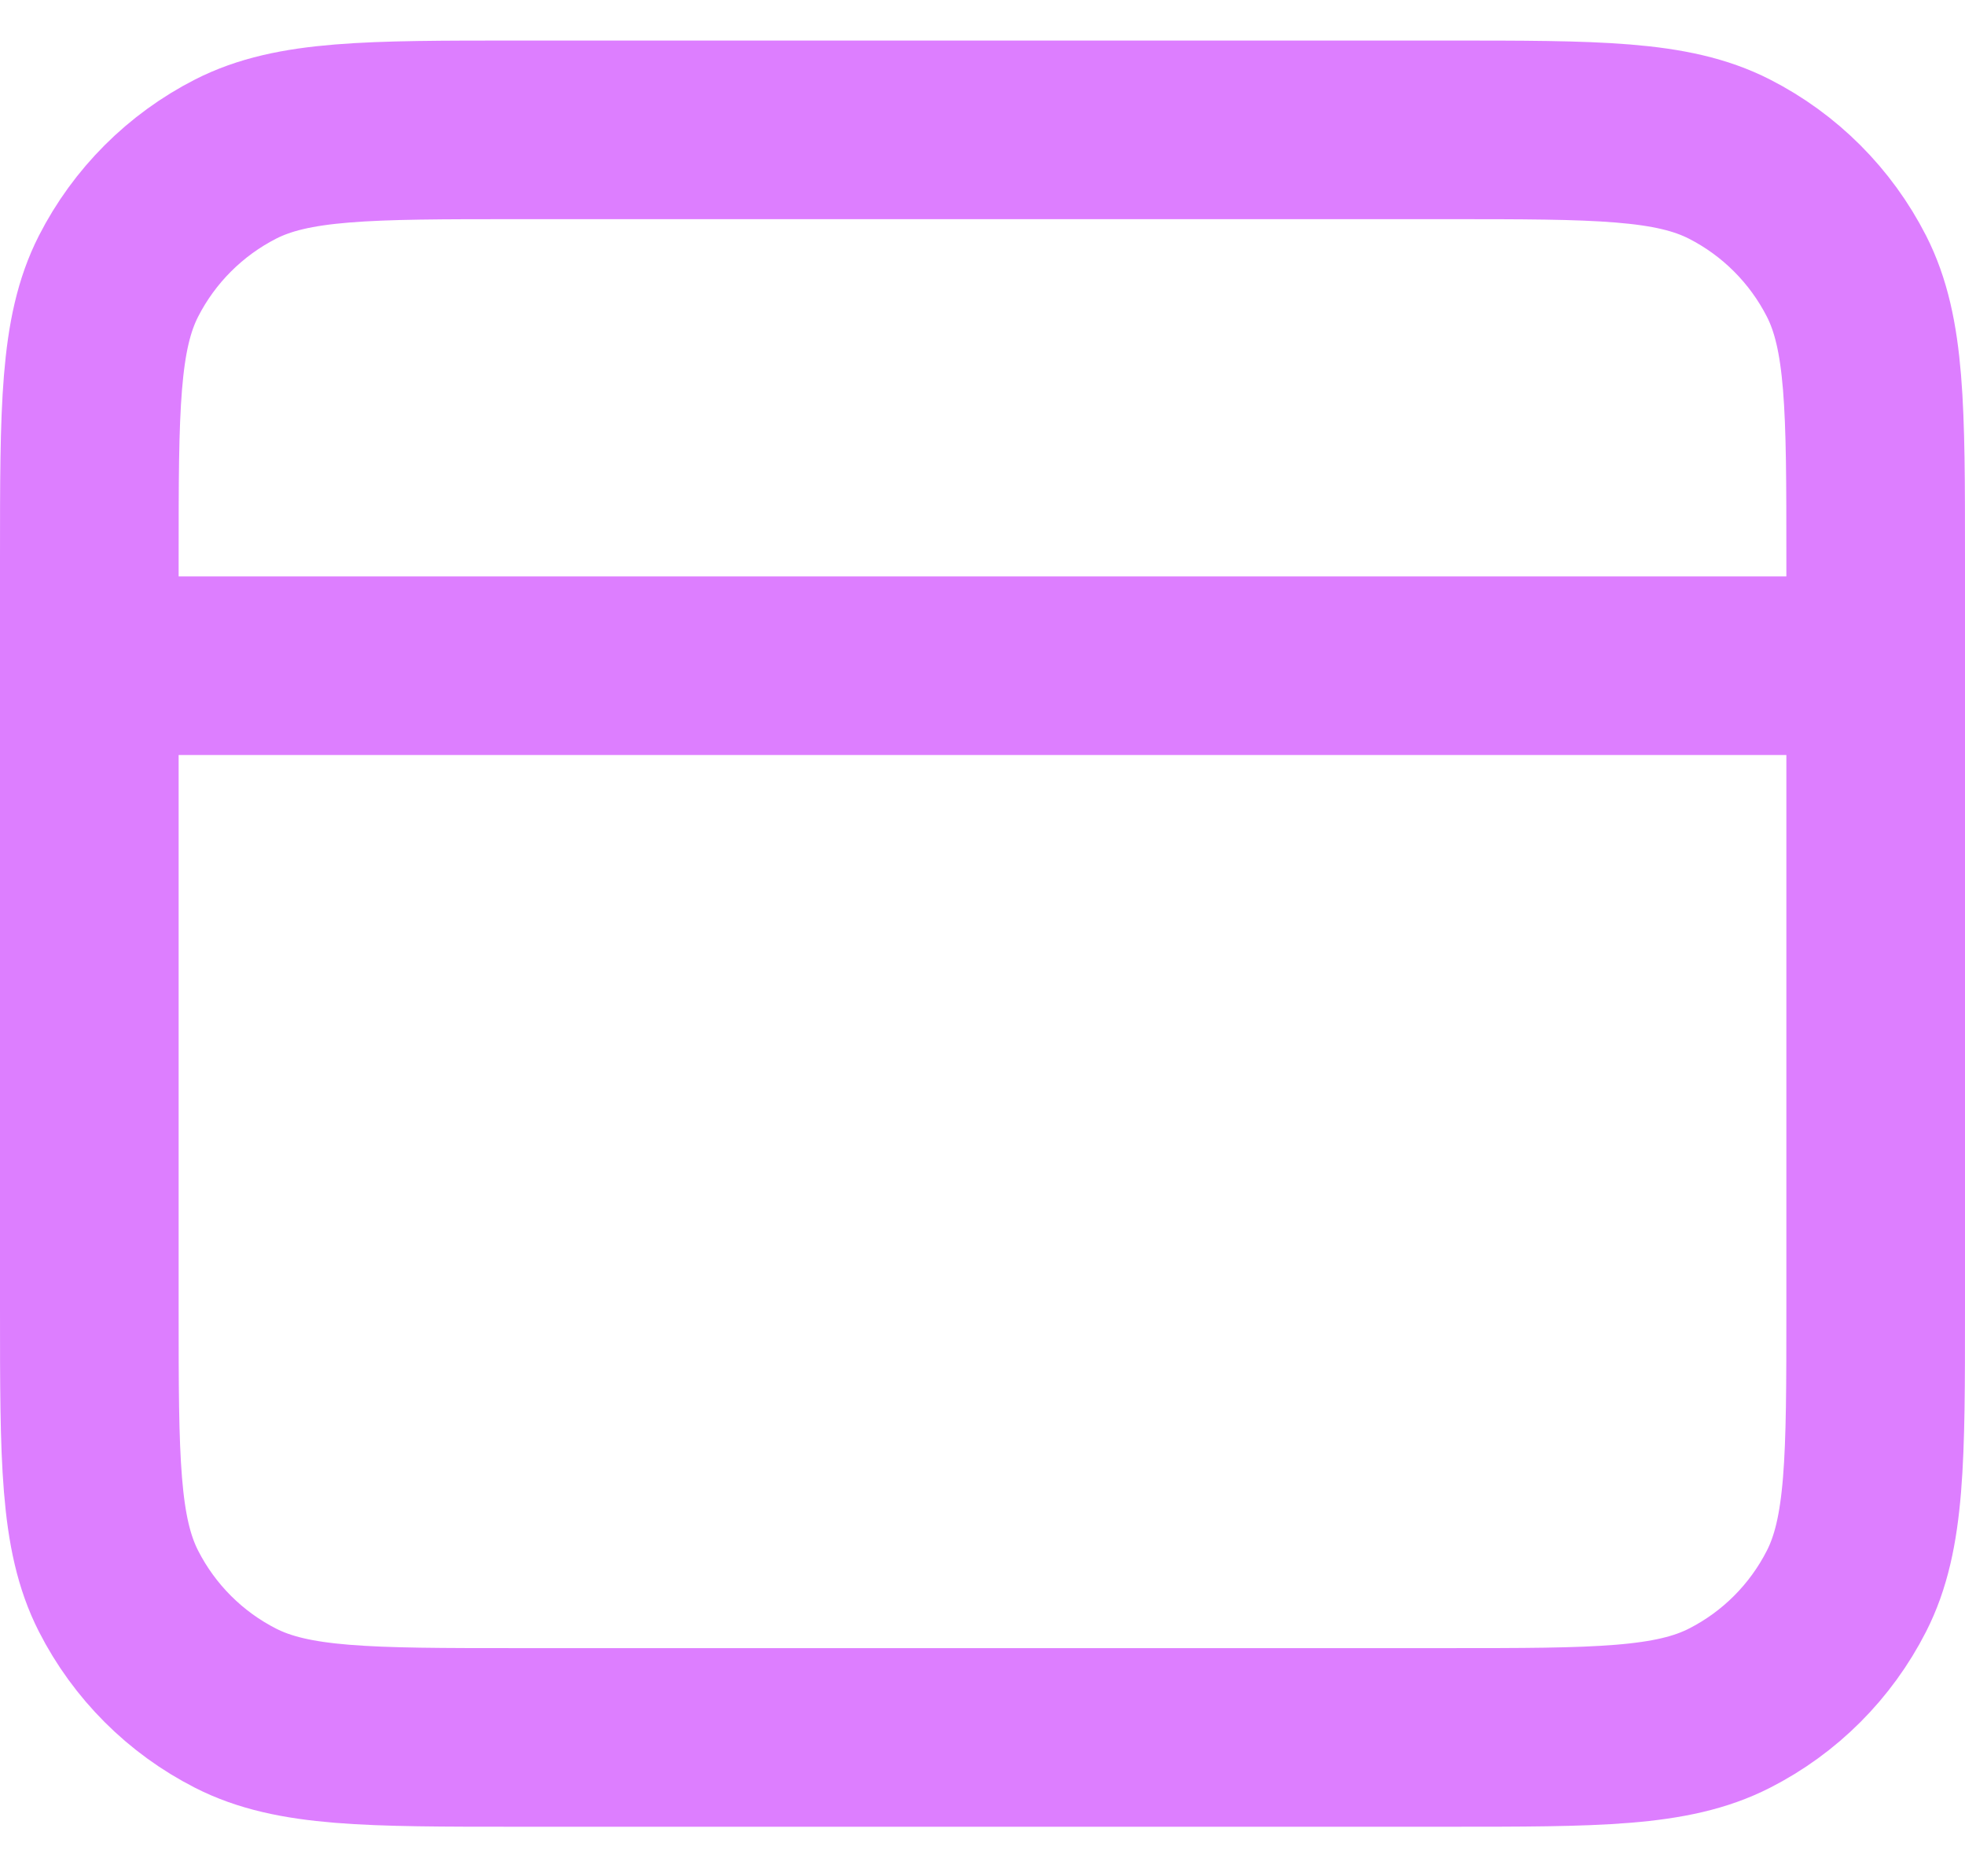
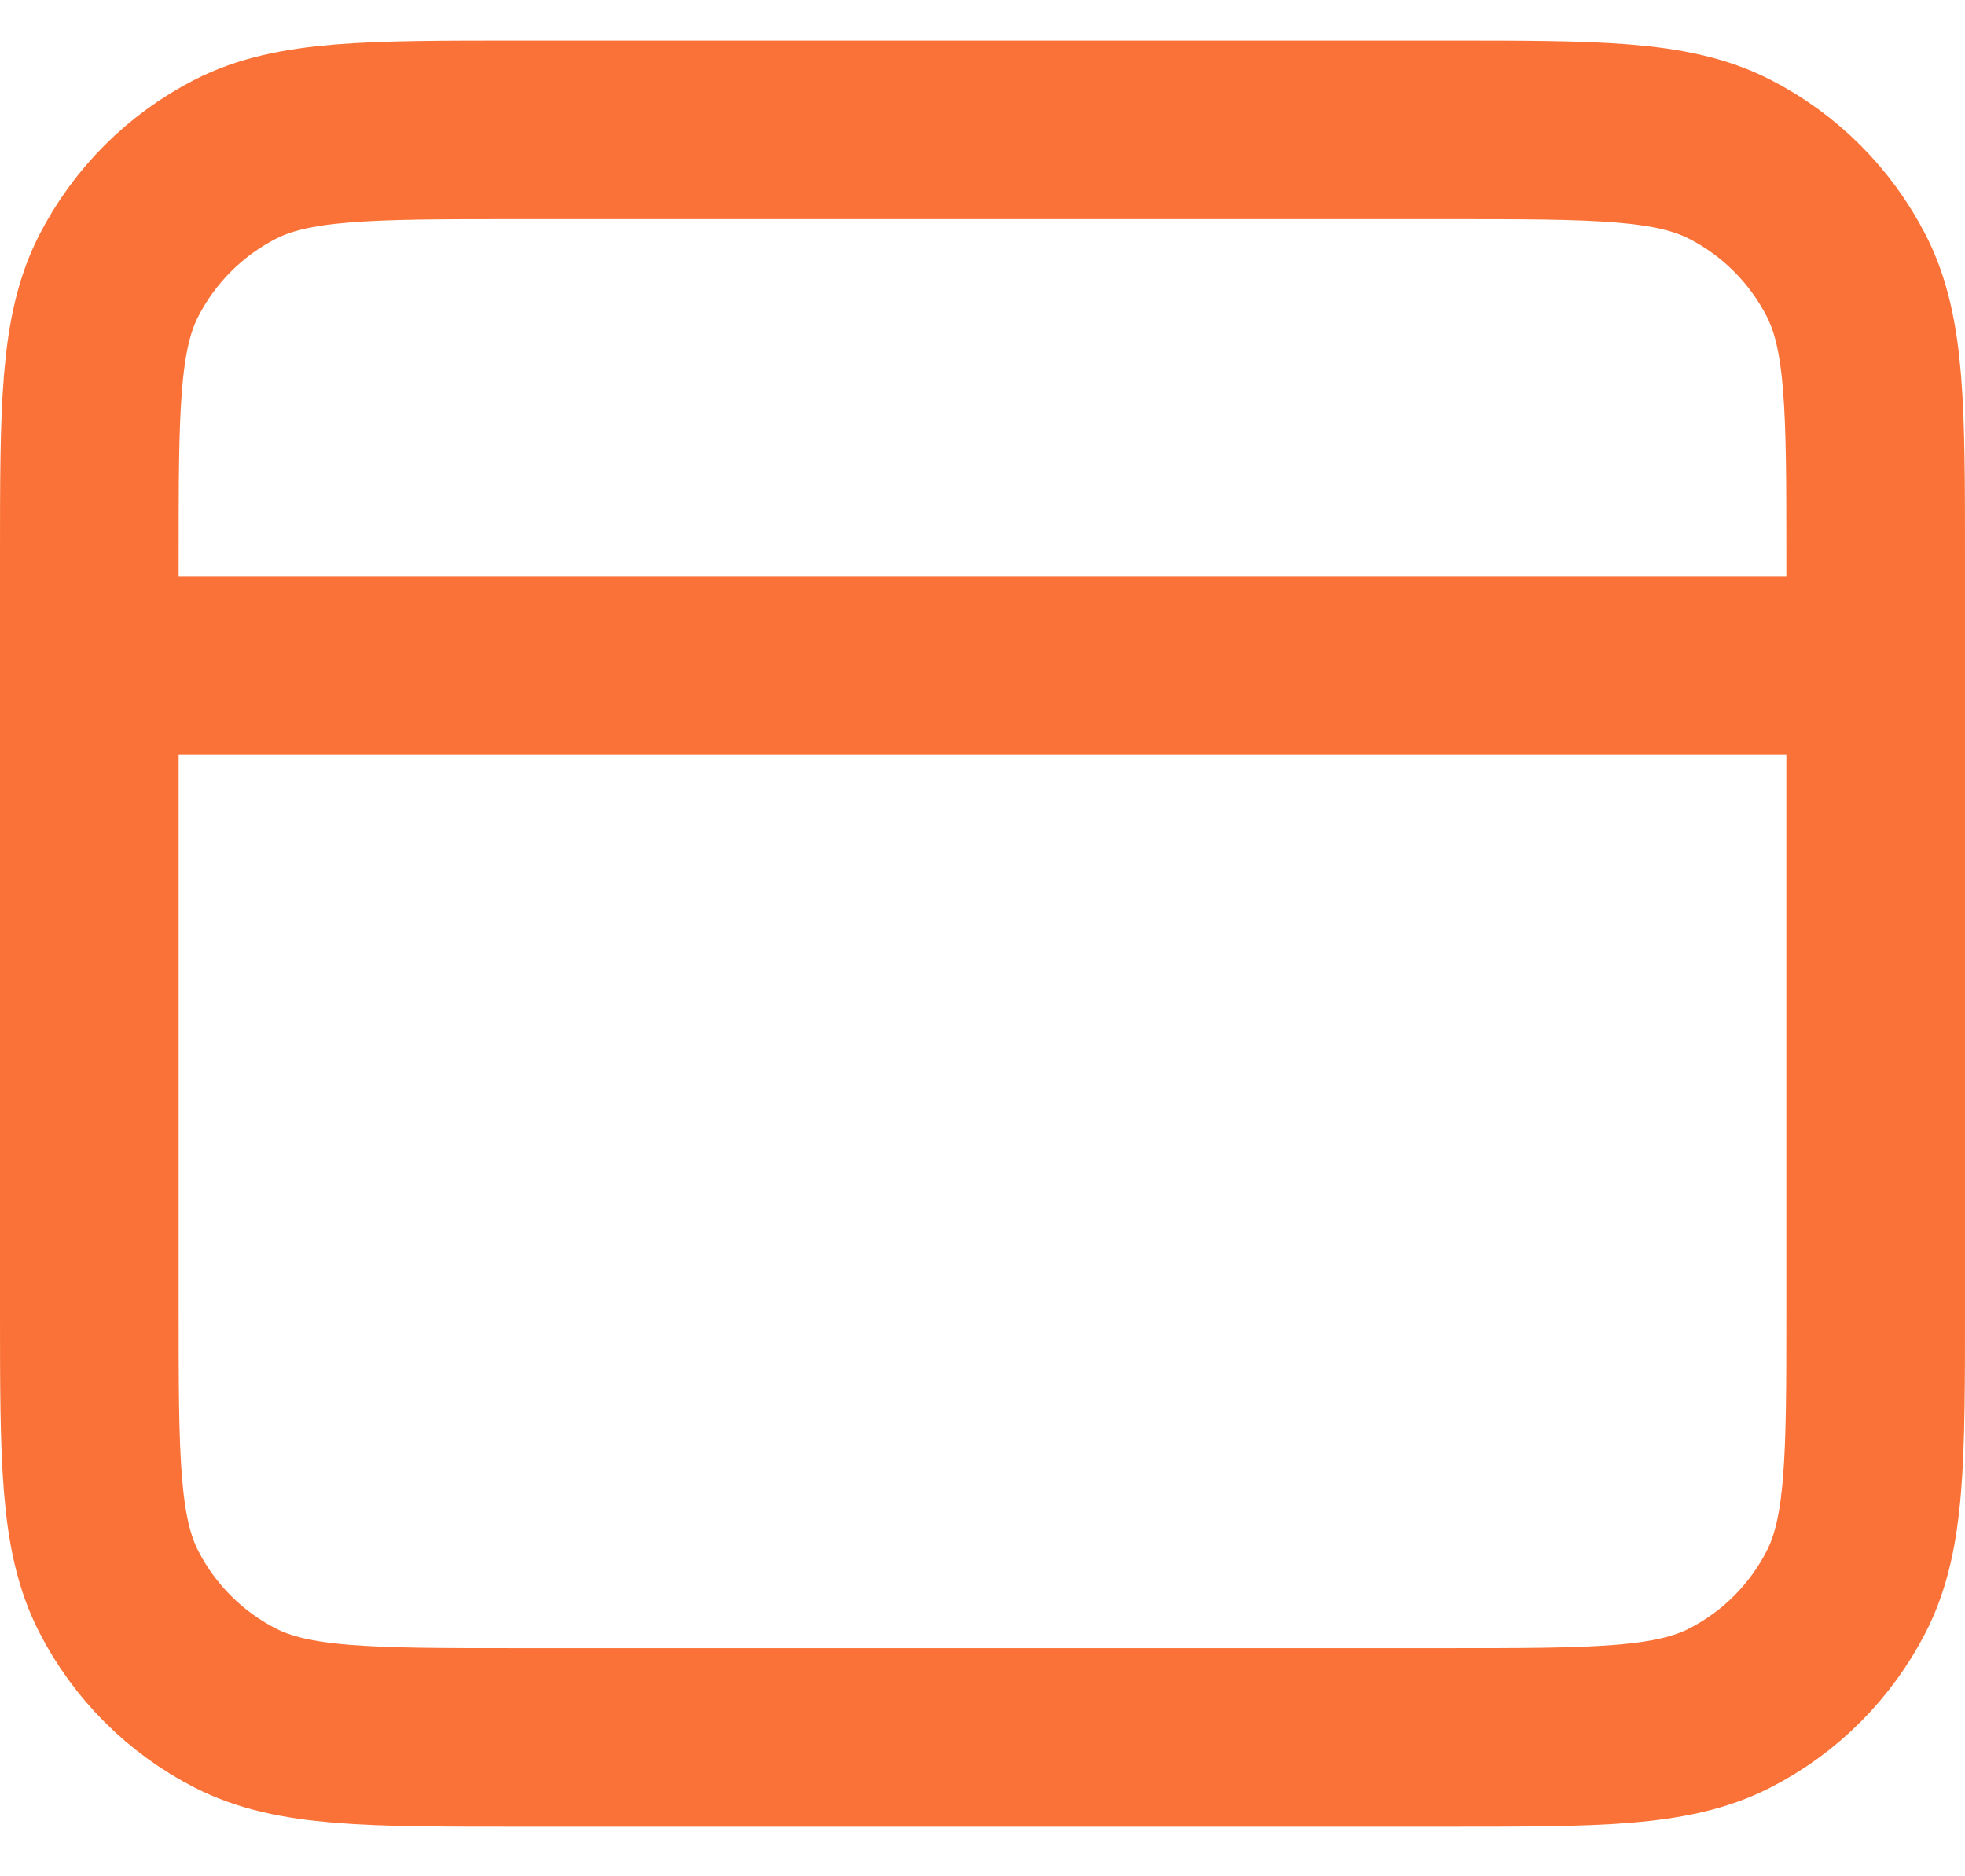
<svg xmlns="http://www.w3.org/2000/svg" width="22" height="21" viewBox="0 0 22 21" fill="none">
-   <path d="M21 7.454H1M1 6.254V14.654C1 16.334 1 17.174 1.327 17.816C1.615 18.381 2.074 18.84 2.638 19.127C3.28 19.454 4.12 19.454 5.8 19.454H16.2C17.88 19.454 18.72 19.454 19.362 19.127C19.927 18.84 20.385 18.381 20.673 17.816C21 17.174 21 16.334 21 14.654V6.254C21 4.574 21 3.734 20.673 3.092C20.385 2.528 19.927 2.069 19.362 1.781C18.72 1.454 17.88 1.454 16.2 1.454H5.8C4.12 1.454 3.28 1.454 2.638 1.781C2.074 2.069 1.615 2.528 1.327 3.092C1 3.734 1 4.574 1 6.254Z" stroke="#DD7EFF" stroke-width="2" stroke-linecap="round" stroke-linejoin="round" />
+   <path d="M21 7.454H1M1 6.254V14.654C1 16.334 1 17.174 1.327 17.816C1.615 18.381 2.074 18.84 2.638 19.127C3.28 19.454 4.12 19.454 5.8 19.454H16.2C17.88 19.454 18.72 19.454 19.362 19.127C19.927 18.84 20.385 18.381 20.673 17.816C21 17.174 21 16.334 21 14.654V6.254C21 4.574 21 3.734 20.673 3.092C20.385 2.528 19.927 2.069 19.362 1.781C18.72 1.454 17.88 1.454 16.2 1.454H5.8C4.12 1.454 3.28 1.454 2.638 1.781C2.074 2.069 1.615 2.528 1.327 3.092C1 3.734 1 4.574 1 6.254Z" stroke="#FA7237" stroke-width="2" stroke-linecap="round" stroke-linejoin="round" />
</svg>
